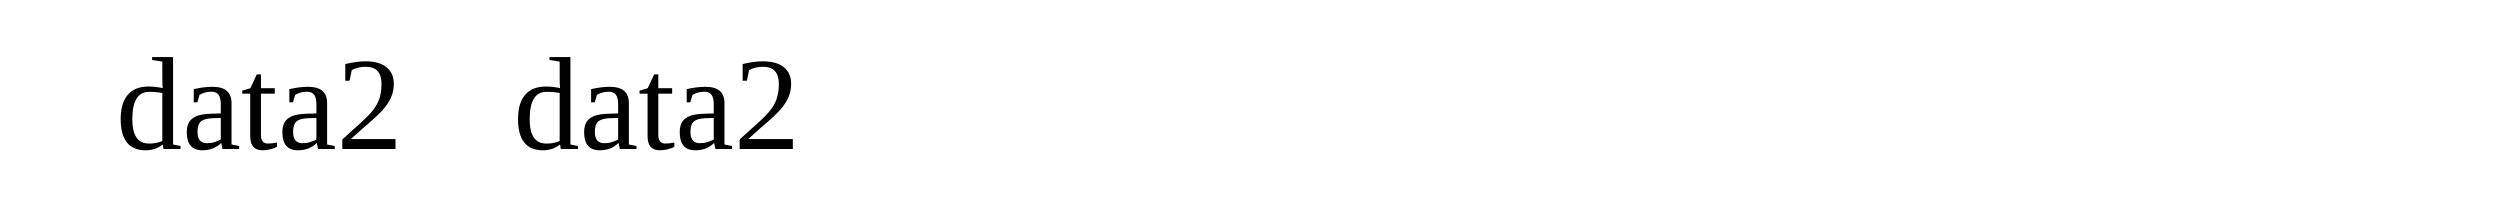
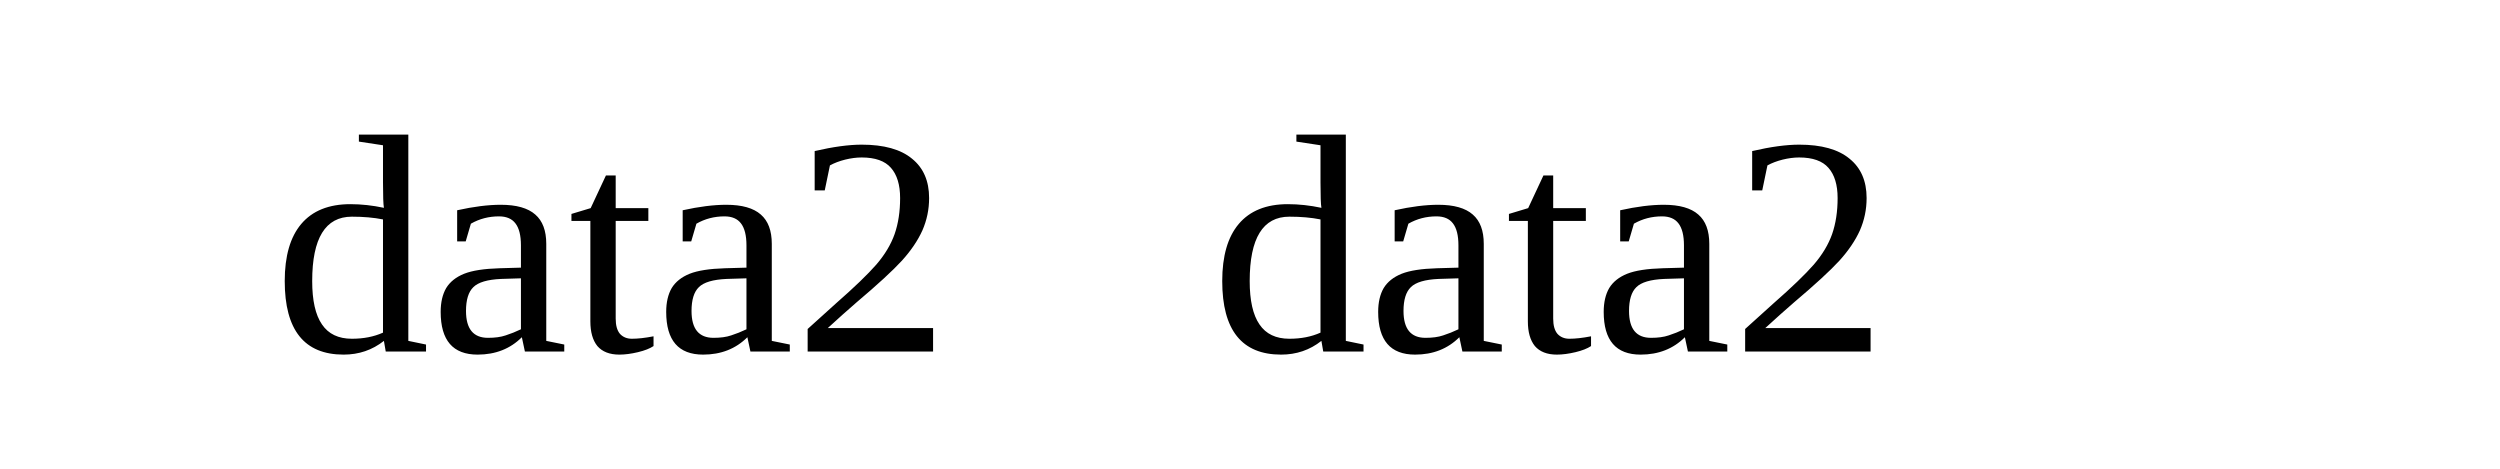
- <svg xmlns="http://www.w3.org/2000/svg" version="1.1" viewBox="430 432 302 24" width="302px" height="24px">
-   <rect fill="rgb(255,255,255)" fill-opacity="1" width="302" height="24" x="430" y="432" />
+ <svg xmlns="http://www.w3.org/2000/svg" version="1.1" viewBox="430 432 128 24" width="128px" height="24px">
+   <rect fill="rgb(255,255,255)" fill-opacity="1" width="128" height="24" x="430" y="432" />
  <text fill="rgb(0,0,0)" fill-opacity="1.0" font-size="16" x="444" y="450" textLength="40" lengthAdjust="spacingAndGlyphs">data2</text>
  <text fill="rgb(0,0,0)" fill-opacity="1.0" font-size="16" x="492" y="450" textLength="40" lengthAdjust="spacingAndGlyphs">data2</text>
</svg>
